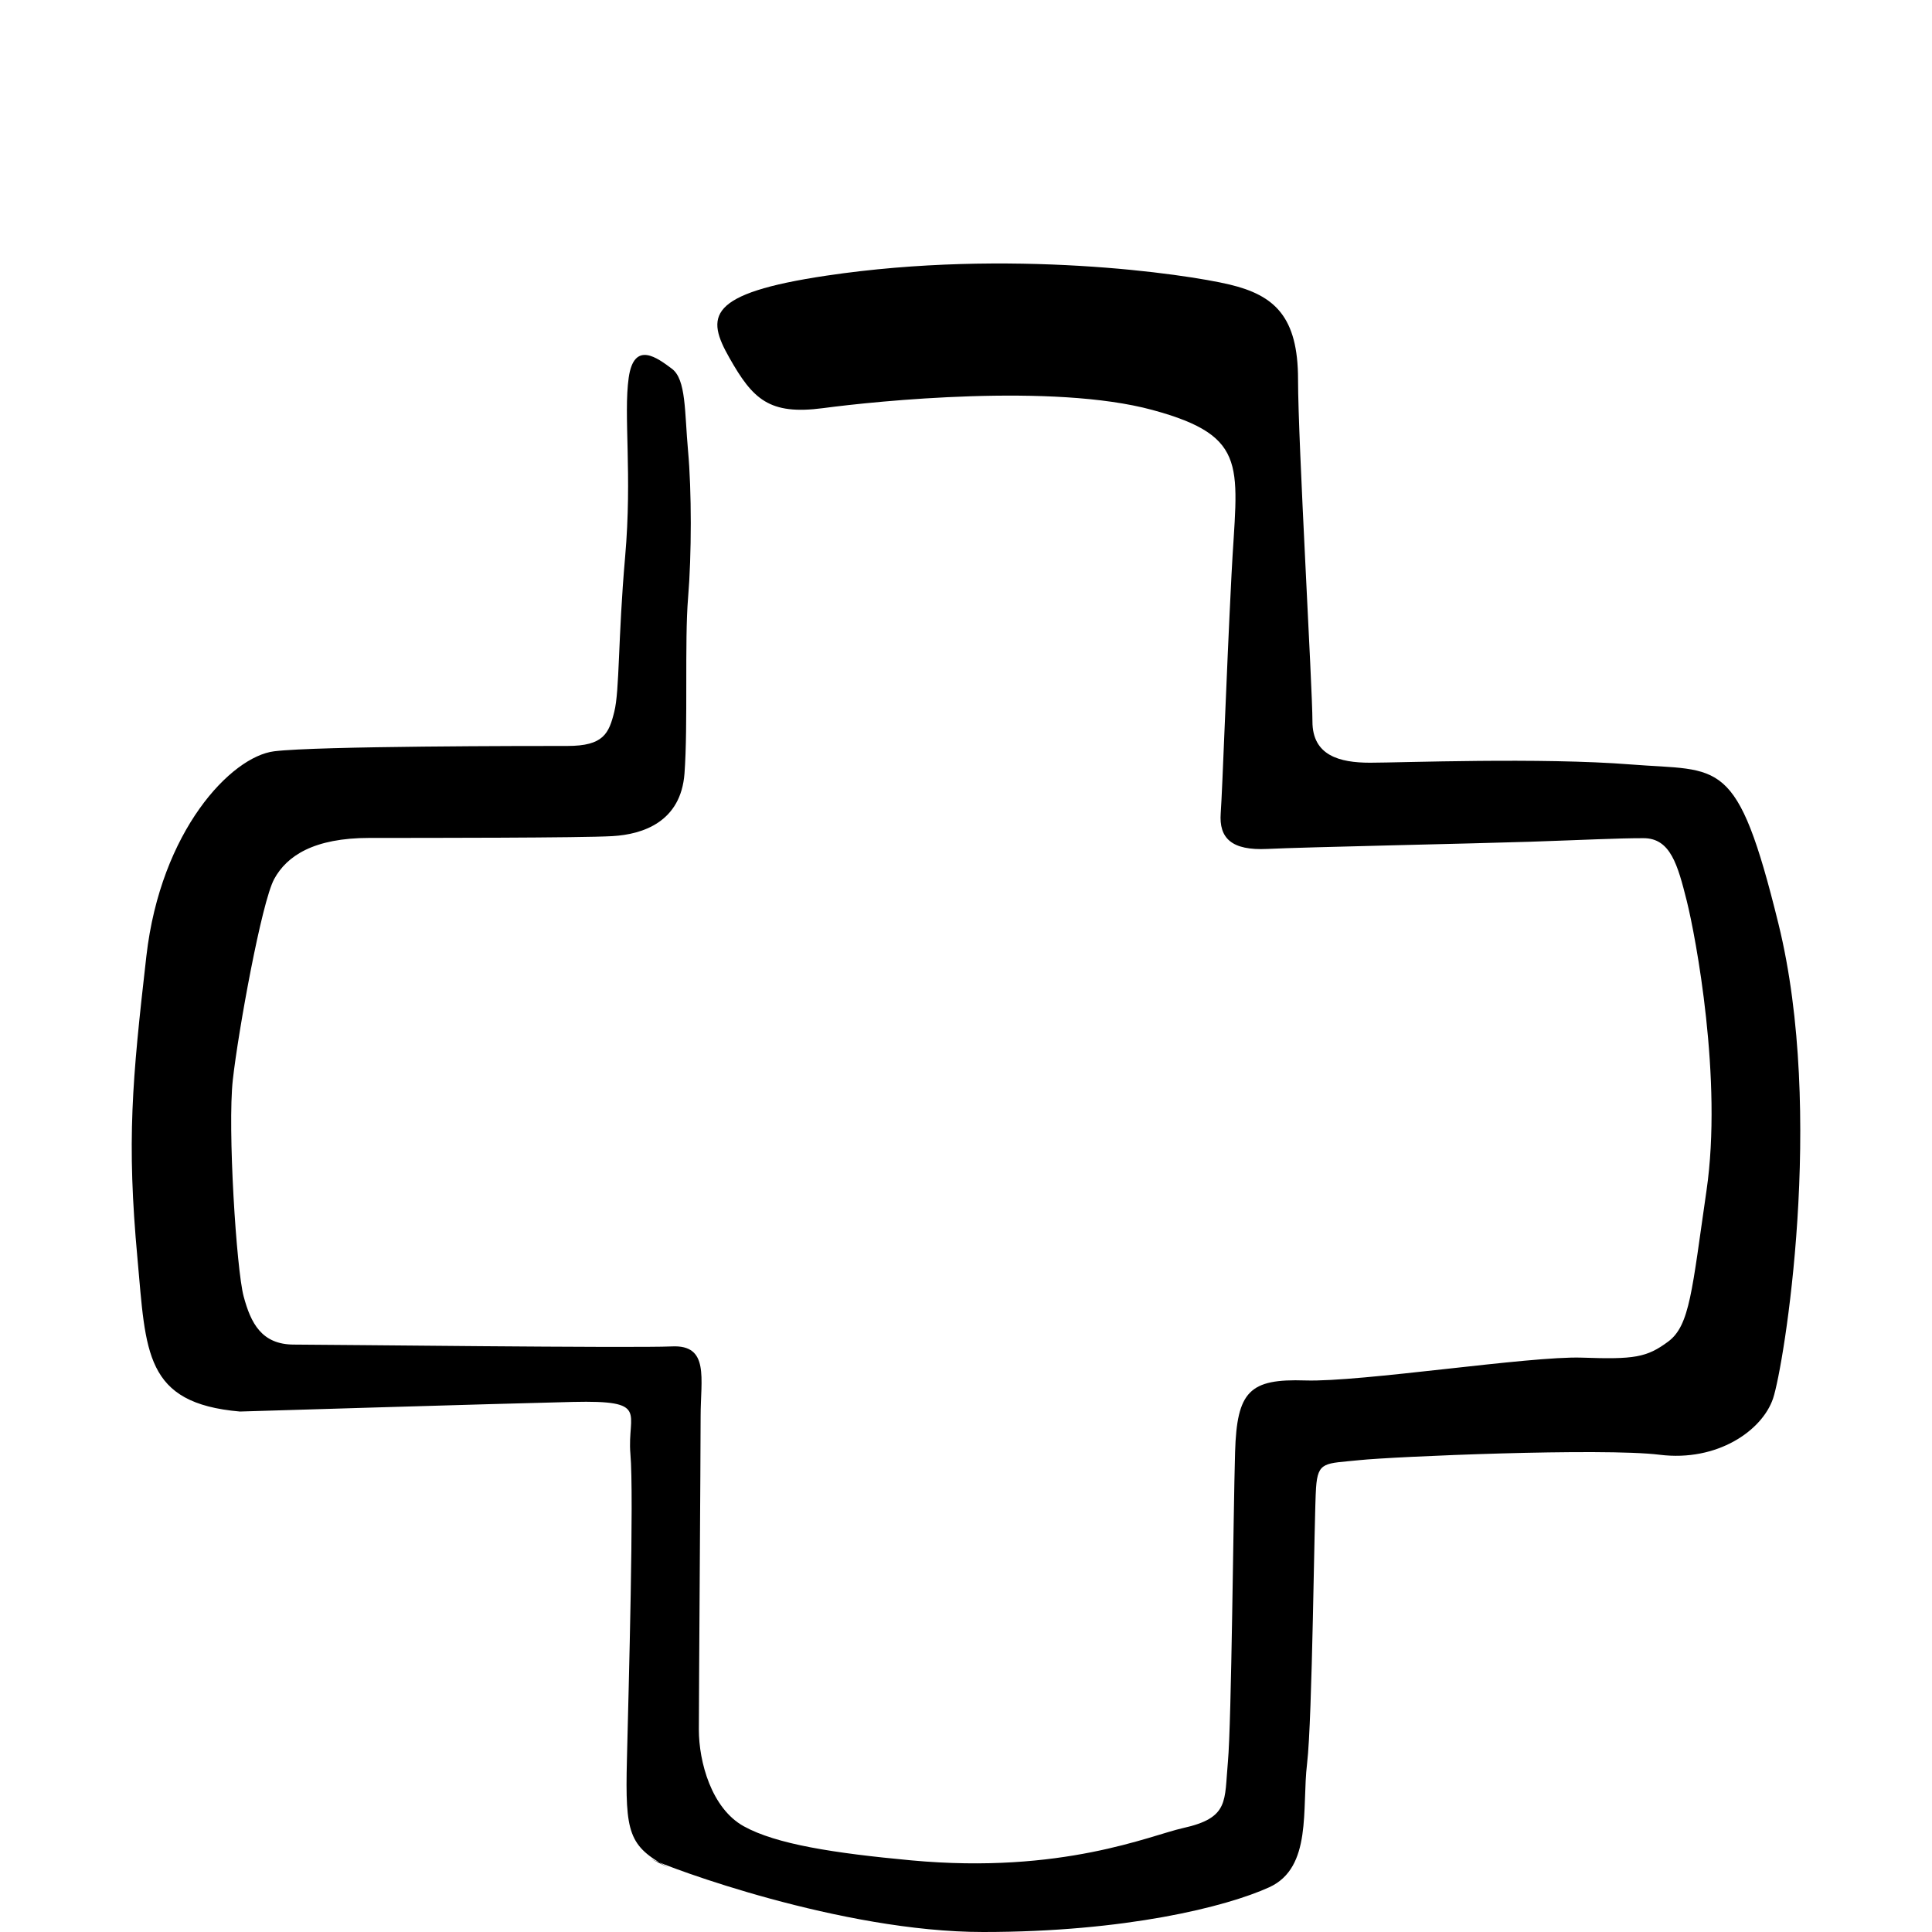
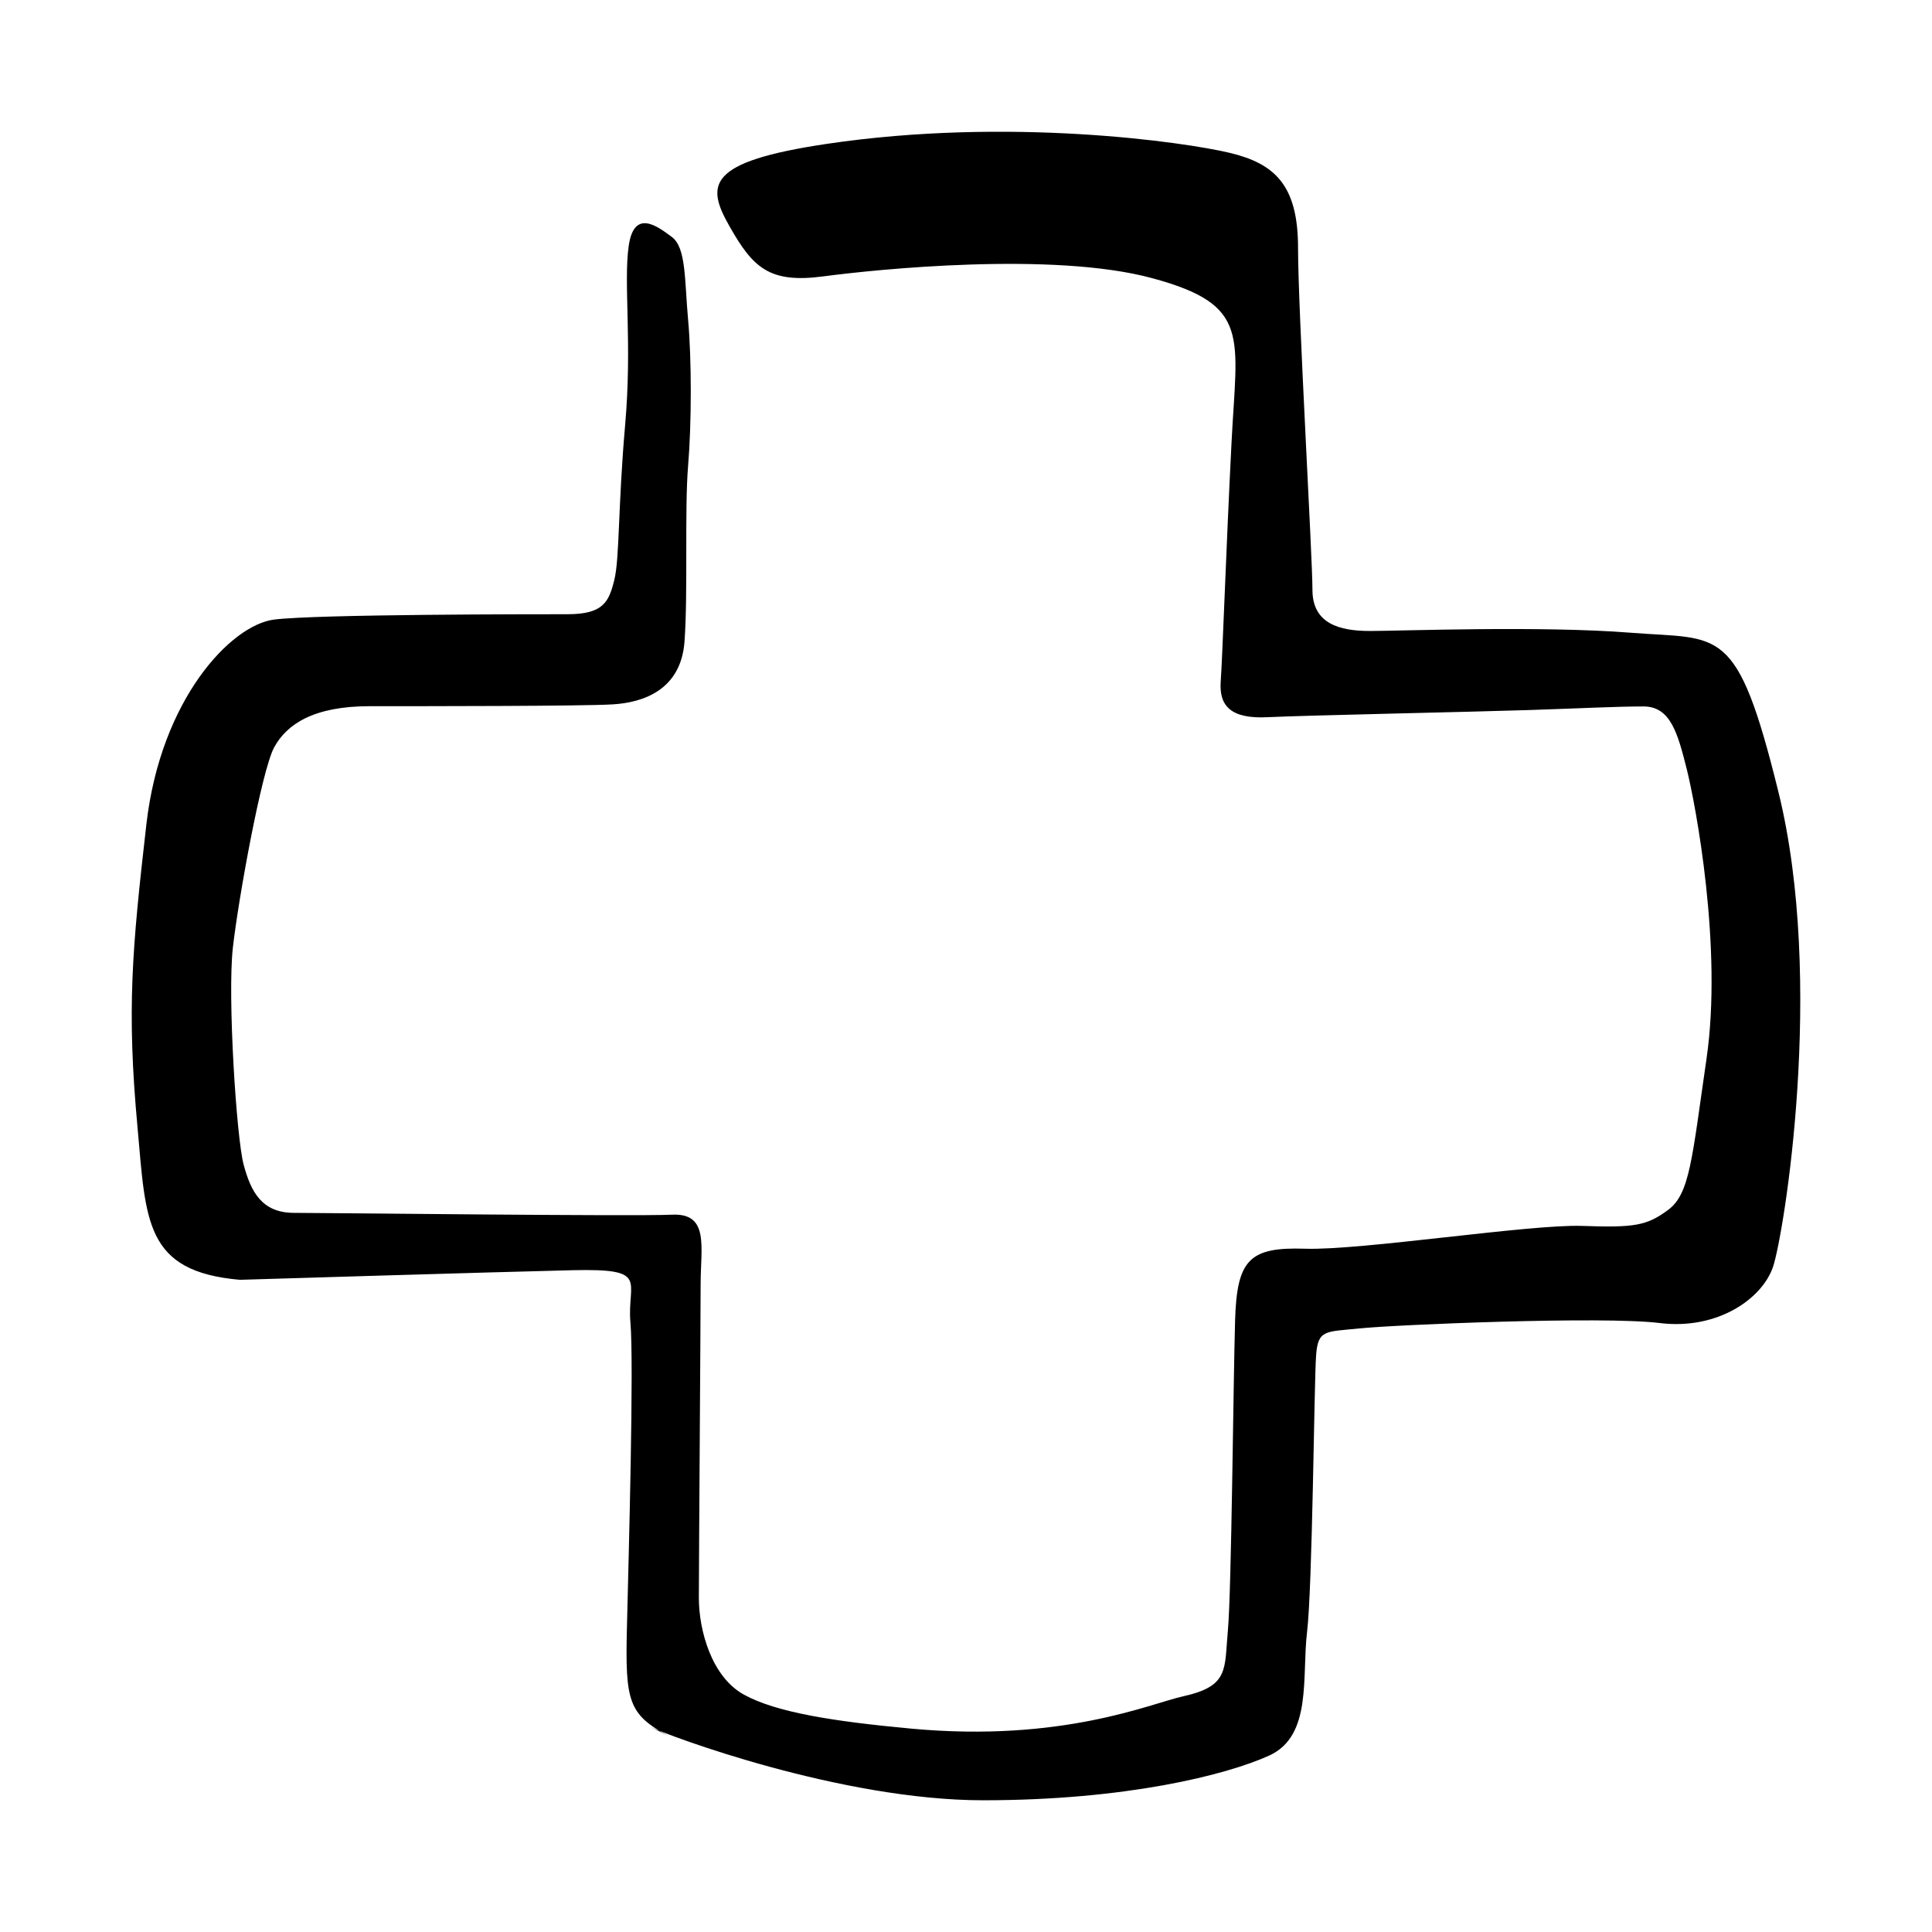
- <svg xmlns="http://www.w3.org/2000/svg" viewBox="0 0 176 176">
-   <path d="m 60.874,170.128 c -3.602,-1.959 -3.928,-3.105 -3.764,-9.789 0.161,-6.688 0.651,-24.142 0.318,-27.892 -0.318,-3.756 1.813,-4.897 -5.239,-4.735 -7.05,0.164 -30.333,0.875 -30.333,0.875 -8.701,-0.754 -8.556,-5.373 -9.332,-13.926 -0.991,-10.763 -0.493,-16.15 0.811,-27.571 1.312,-11.415 7.71,-18.159 11.642,-18.65 3.935,-0.486 23.441,-0.486 26.723,-0.486 3.278,0 3.767,-1.138 4.257,-3.102 0.493,-1.953 0.333,-6.634 0.991,-14.132 0.658,-7.51 -0.161,-12.891 0.325,-16.313 0.49,-3.425 2.62,-1.796 3.932,-0.818 1.312,0.982 1.151,3.913 1.476,7.502 0.329,3.593 0.329,9.466 0,13.382 -0.325,3.913 0,11.582 -0.325,15.986 -0.329,4.4 -3.771,5.549 -6.559,5.709 -2.781,0.164 -17.047,0.164 -22.13,0.164 -5.079,0 -7.538,1.633 -8.689,3.745 -1.151,2.124 -3.274,13.869 -3.767,18.276 -0.493,4.404 0.325,17.287 0.983,19.739 0.654,2.44 1.633,4.396 4.589,4.396 2.949,0 30.979,0.331 34.422,0.167 3.438,-0.167 2.62,2.935 2.62,6.364 0,3.429 -0.161,25.612 -0.161,28.545 0,2.934 1.147,7.178 4.096,8.807 2.953,1.633 8.2,2.447 15.246,3.102 13.772,1.279 21.804,-2.287 24.753,-2.938 4.253,-0.94 3.767,-2.447 4.1,-6.037 0.329,-3.585 0.49,-22.674 0.654,-28.219 0.164,-5.546 1.312,-6.691 6.391,-6.524 5.087,0.164 20.447,-2.238 25.205,-2.078 4.754,0.164 5.894,0 7.867,-1.469 1.966,-1.469 2.157,-4.621 3.48,-13.74 1.48,-10.117 -0.983,-23.142 -1.798,-26.407 -0.822,-3.258 -1.476,-5.705 -3.932,-5.705 -2.467,0 -5.416,0.16 -10.327,0.324 -4.926,0.164 -20.657,0.491 -23.934,0.655 -3.278,0.164 -4.429,-0.978 -4.261,-3.262 0.164,-2.284 0.486,-11.936 0.983,-21.722 0.49,-9.789 1.798,-12.564 -7.213,-15.007 -9.018,-2.451 -25.081,-0.818 -30,-0.163 -4.916,0.647 -6.392,-0.818 -8.521,-4.571 -2.134,-3.753 -2.131,-5.869 8.854,-7.502 16.633,-2.474 32.619,-0.164 36.715,0.815 4.096,0.982 6.226,2.934 6.226,8.648 0,5.709 1.312,28.055 1.312,31.157 0,3.094 2.459,3.753 5.247,3.753 2.784,0 15.569,-0.491 23.77,0.16 8.192,0.651 9.646,-0.872 13.436,14.517 4.261,17.291 0.493,40.295 -0.49,43.233 -0.987,2.934 -5.083,5.785 -10.327,5.134 -5.201,-0.647 -24.251,0.164 -27.369,0.491 -3.125,0.327 -3.775,0.084 -3.939,2.527 -0.172,2.451 -0.329,21.047 -0.818,25.124 -0.49,4.076 0.49,9.462 -3.446,11.258 C 111.693,173.712 102.514,176 89.564,176 76.613,176 60.875,170.127 59.243,169.309" />
+ <svg xmlns="http://www.w3.org/2000/svg" height="176" width="176" version="1.1" id="svg2" viewBox="0 0 176 176">
+   <defs id="defs16697" />
+   <path d="m 60.874,158.128 c -3.602,-1.959 -3.928,-3.105 -3.764,-9.789 0.161,-6.688 0.651,-24.142 0.318,-27.892 -0.318,-3.756 1.813,-4.897 -5.239,-4.735 -7.05,0.164 -30.333,0.875 -30.333,0.875 -8.701,-0.754 -8.556,-5.373 -9.332,-13.926 -0.991,-10.763 -0.493,-16.15 0.811,-27.571 1.312,-11.415 7.71,-18.159 11.642,-18.65 3.935,-0.486 23.441,-0.486 26.723,-0.486 3.278,0 3.767,-1.138 4.257,-3.102 0.493,-1.953 0.333,-6.634 0.991,-14.132 0.658,-7.51 -0.161,-12.891 0.325,-16.313 0.49,-3.425 2.62,-1.796 3.932,-0.818 1.312,0.982 1.151,3.913 1.476,7.502 0.329,3.593 0.329,9.466 0,13.382 -0.325,3.913 0,11.582 -0.325,15.986 -0.329,4.4 -3.771,5.549 -6.559,5.709 -2.781,0.164 -17.047,0.164 -22.13,0.164 -5.079,0 -7.538,1.633 -8.689,3.745 -1.151,2.124 -3.274,13.869 -3.767,18.276 -0.493,4.404 0.325,17.287 0.983,19.739 0.654,2.44 1.633,4.396 4.589,4.396 2.949,0 30.979,0.331 34.422,0.167 3.438,-0.167 2.62,2.935 2.62,6.364 0,3.429 -0.161,25.612 -0.161,28.545 0,2.934 1.147,7.178 4.096,8.807 2.953,1.633 8.2,2.447 15.246,3.102 13.773,1.279 21.804,-2.287 24.753,-2.938 4.253,-0.94 3.767,-2.447 4.1,-6.037 0.329,-3.585 0.49,-22.674 0.654,-28.219 0.164,-5.546 1.312,-6.691 6.391,-6.524 5.087,0.164 20.447,-2.238 25.205,-2.078 4.754,0.164 5.894,0 7.867,-1.469 1.966,-1.469 2.157,-4.621 3.48,-13.74 1.48,-10.117 -0.983,-23.142 -1.798,-26.407 -0.822,-3.258 -1.476,-5.705 -3.932,-5.705 -2.467,0 -5.416,0.16 -10.327,0.324 -4.926,0.164 -20.657,0.491 -23.934,0.655 -3.278,0.164 -4.429,-0.978 -4.261,-3.262 0.164,-2.284 0.486,-11.936 0.983,-21.722 0.49,-9.789 1.798,-12.564 -7.213,-15.007 -9.018,-2.451 -25.081,-0.818 -30,-0.163 -4.916,0.647 -6.392,-0.818 -8.521,-4.571 -2.134,-3.753 -2.131,-5.869 8.854,-7.502 16.633,-2.474 32.619,-0.164 36.715,0.815 4.096,0.982 6.226,2.934 6.226,8.648 0,5.709 1.312,28.055 1.312,31.157 0,3.094 2.459,3.753 5.247,3.753 2.784,0 15.569,-0.491 23.77,0.16 8.192,0.651 9.646,-0.872 13.436,14.517 4.261,17.291 0.493,40.295 -0.49,43.233 -0.987,2.934 -5.083,5.785 -10.327,5.134 -5.201,-0.647 -24.251,0.164 -27.369,0.491 -3.125,0.327 -3.775,0.084 -3.939,2.527 -0.172,2.451 -0.329,21.047 -0.818,25.124 -0.49,4.076 0.49,9.462 -3.446,11.258 C 111.693,161.712 102.514,164 89.564,164 c -12.95,0 -28.688,-5.873 -30.321,-6.691" id="path6842" />
</svg>
